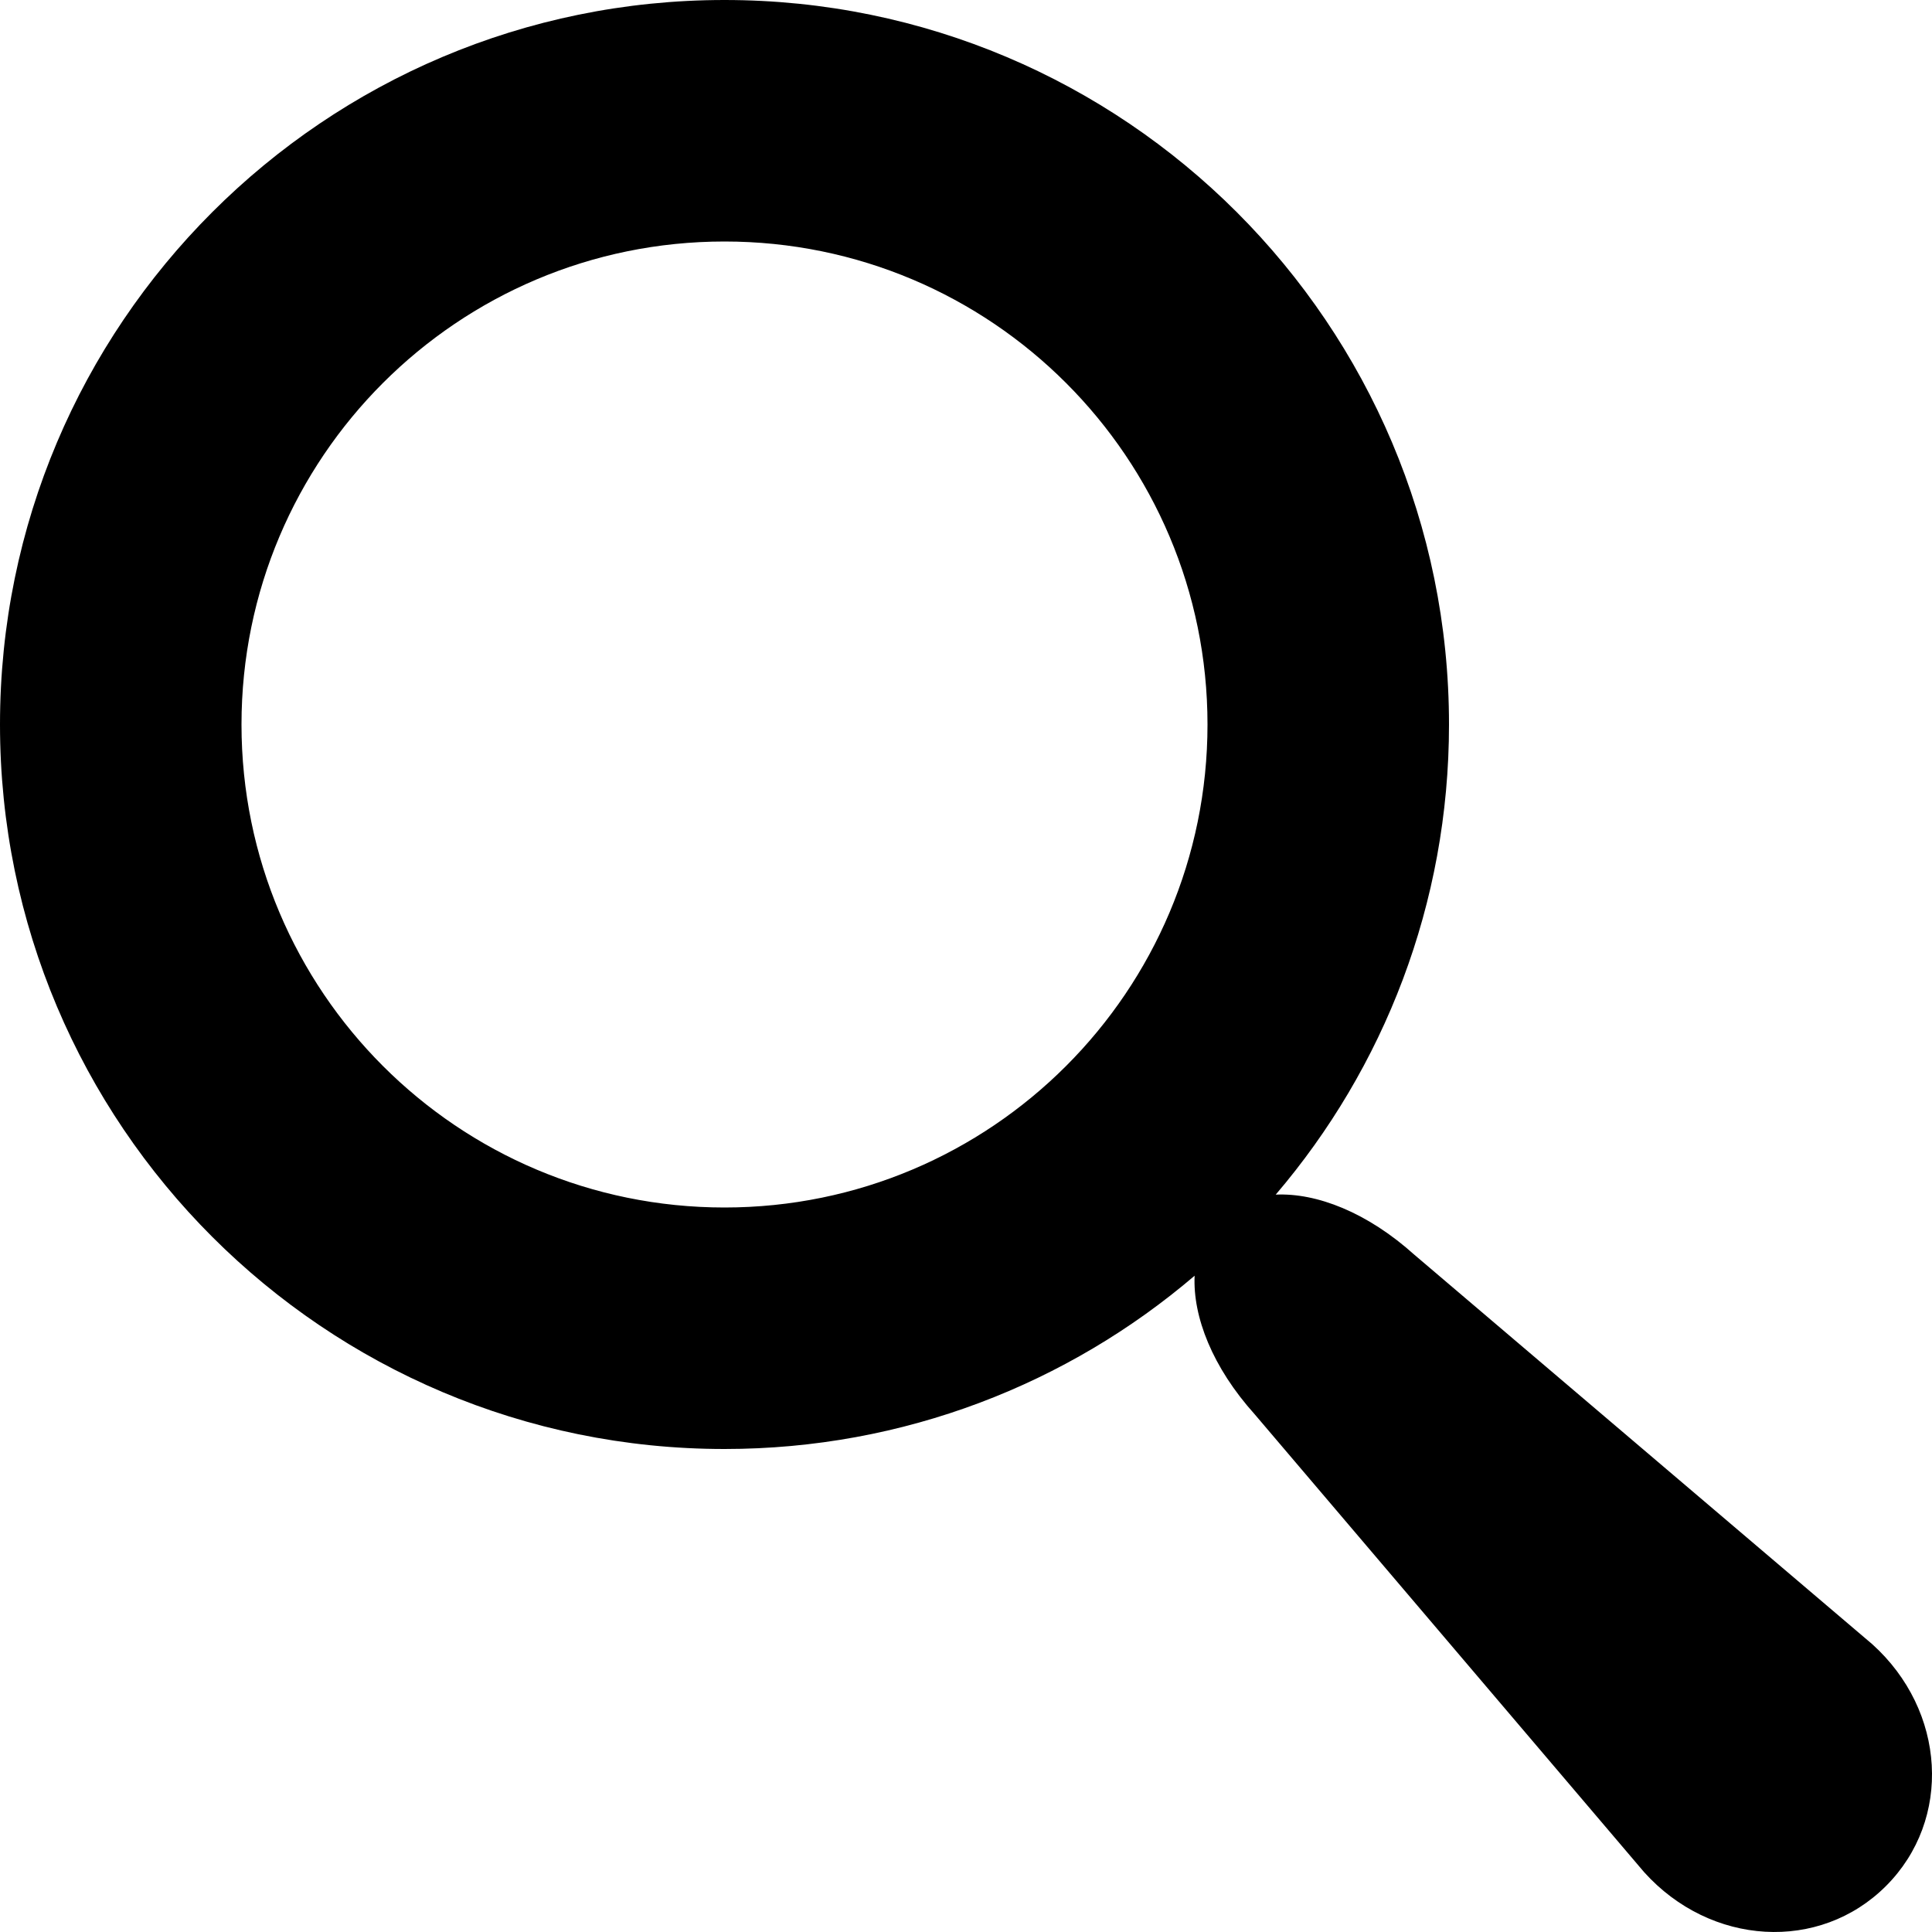
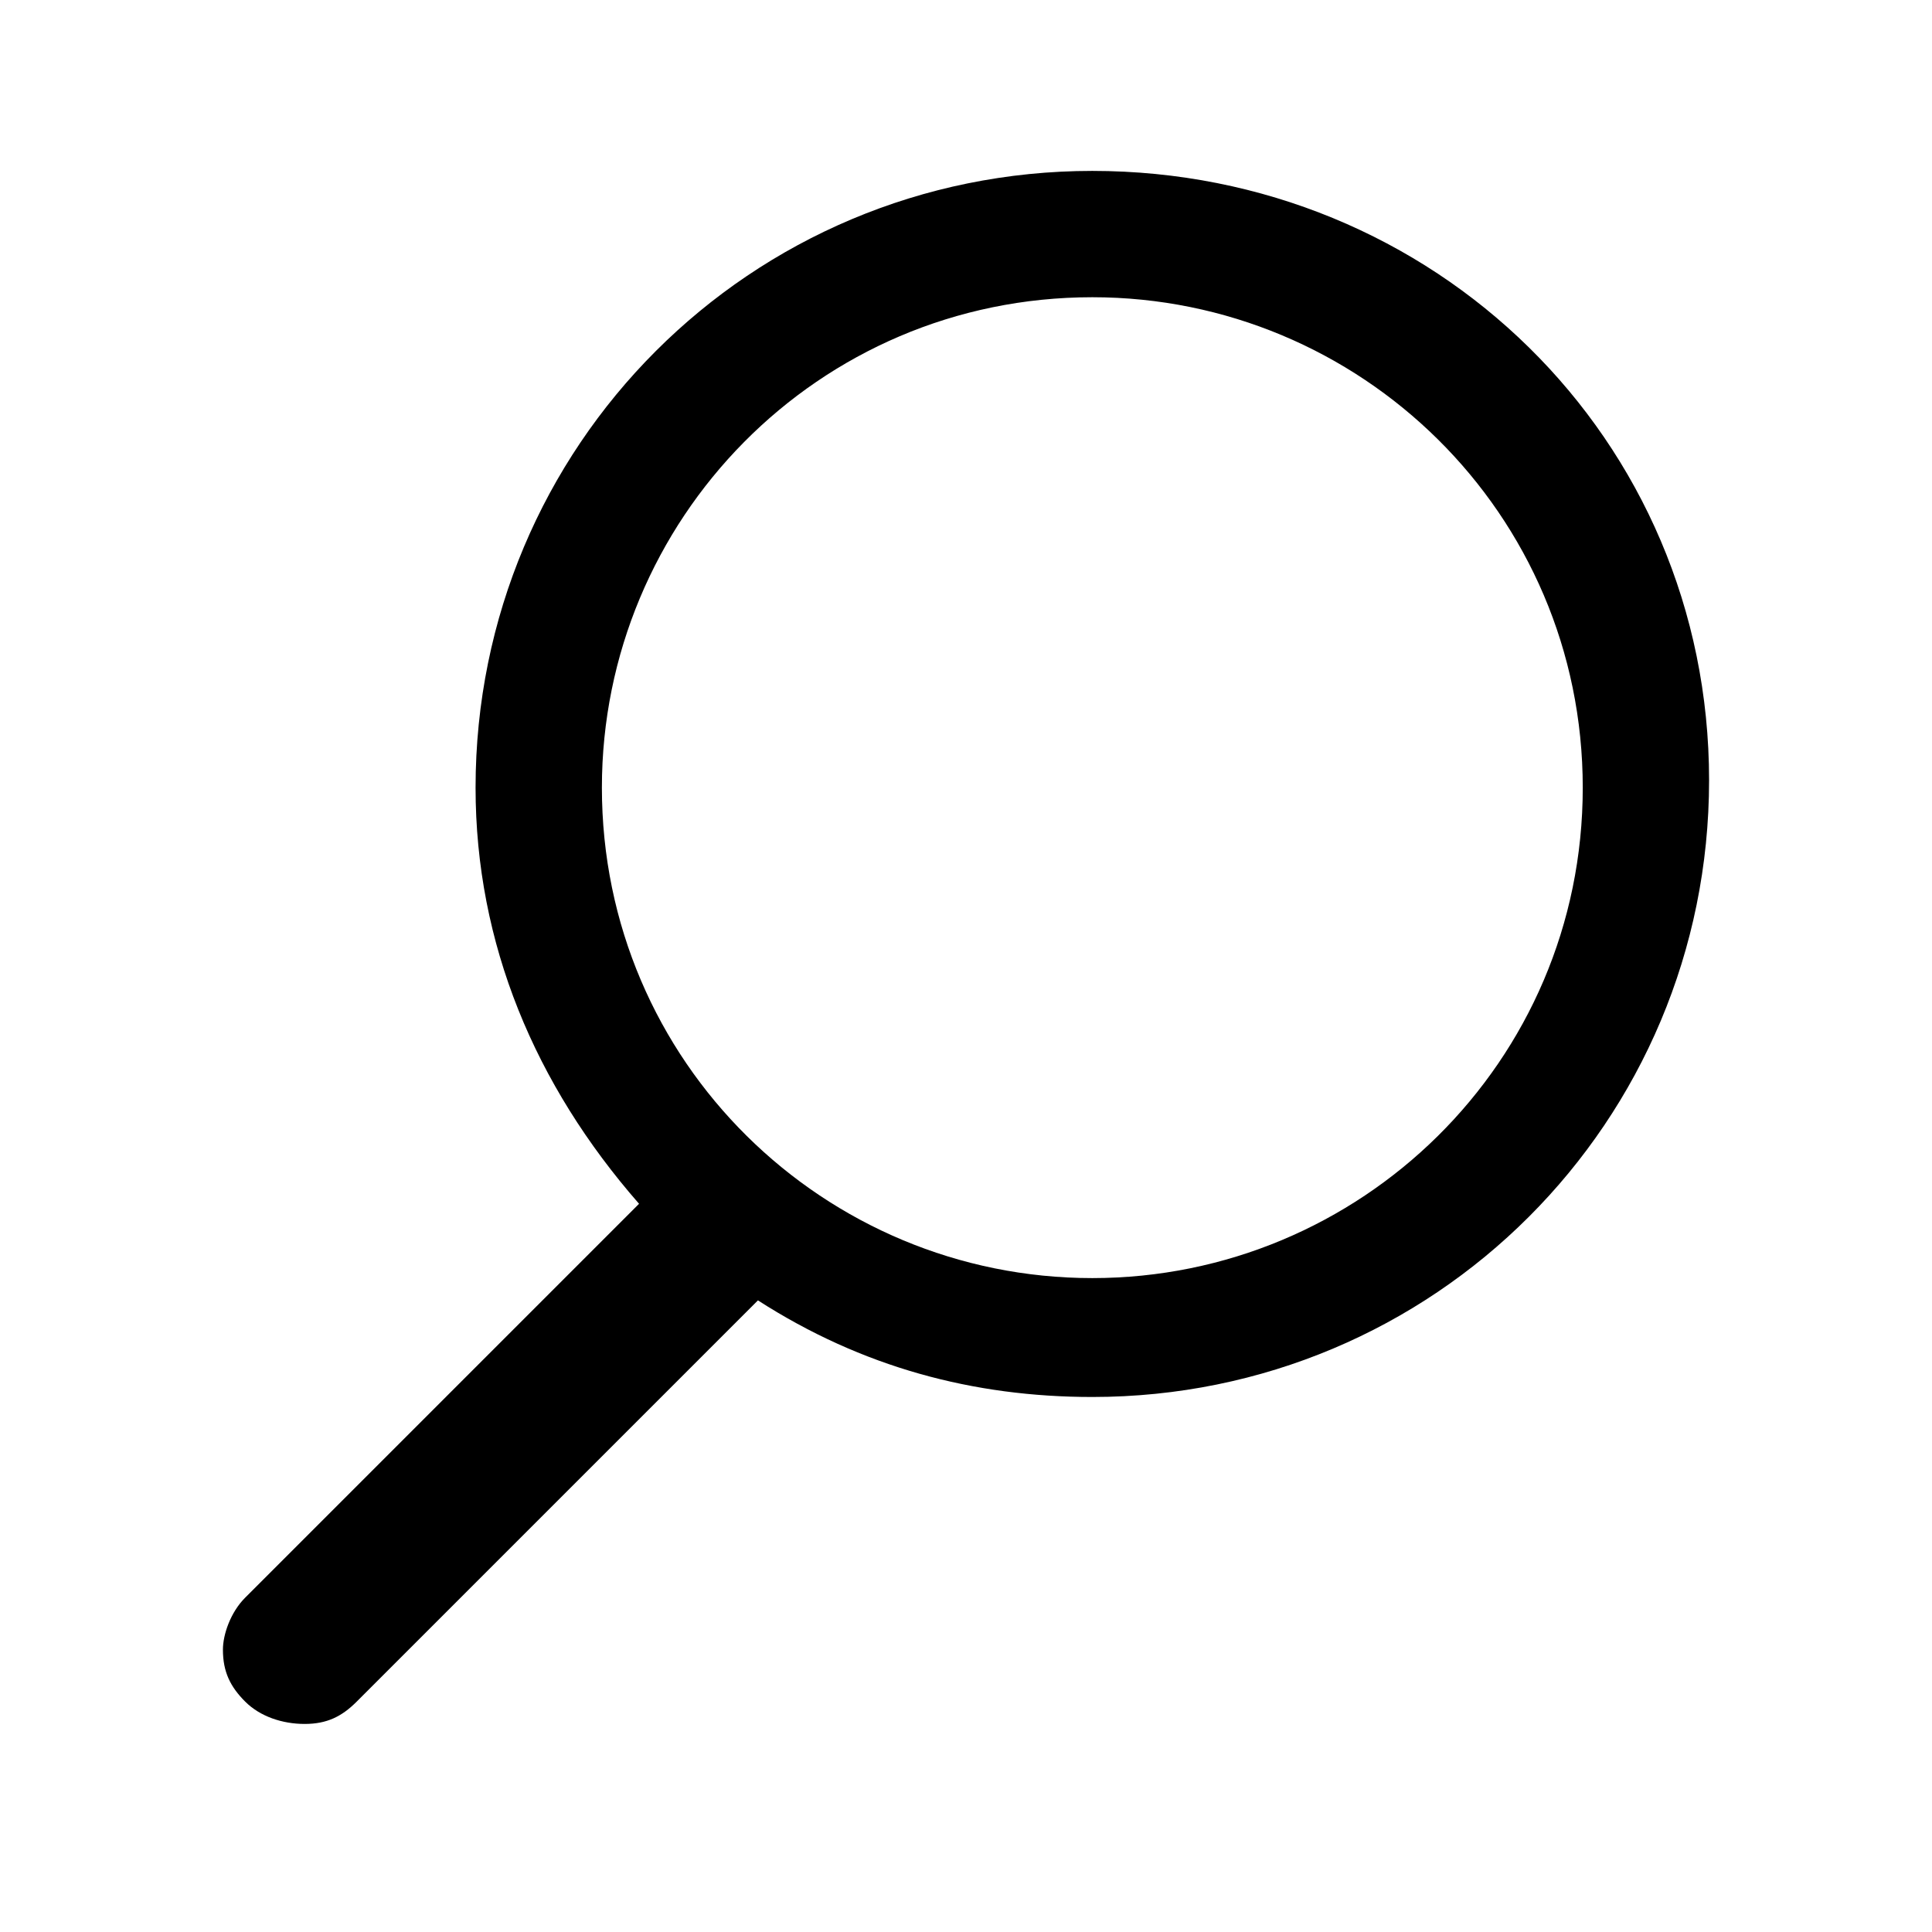
- <svg xmlns="http://www.w3.org/2000/svg" title="search" width="512" height="512" viewBox="0 0 512 512">
-   <path d="M496.13 435.698L374.856 332.55c-12.537-11.282-25.945-16.462-36.776-15.962C366.706 283.054 384 239.548 384 192 384 85.96 298.04 0 192 0S0 85.96 0 192s85.96 192 192 192c47.55 0 91.054-17.293 124.588-45.922-.5 10.83 4.68 24.24 15.963 36.776L435.7 496.13c17.66 19.623 46.51 21.277 64.11 3.678s15.946-46.45-3.677-64.11zM192 320c-70.692 0-128-57.308-128-128S121.308 64 192 64s128 57.308 128 128-57.307 128-128 128z" />
+ <svg xmlns="http://www.w3.org/2000/svg" version="1.1" id="Layer_1" x="0px" y="0px" width="26px" height="26px" viewBox="0 0 26 26" enable-background="new 0 0 26 26" xml:space="preserve">
+   <path d="M14.7,2.3c-4.6,0-8.3,3.7-8.3,8.3c0,2.1,0.8,4,2.2,5.6l-5.3,5.3C3.1,21.7,3,22,3,22.2c0,0.3,0.1,0.5,0.3,0.7  c0.2,0.2,0.5,0.3,0.8,0.3c0.3,0,0.5-0.1,0.7-0.3l5.4-5.4c1.4,0.9,2.9,1.3,4.5,1.3c4.6,0,8.3-3.7,8.3-8.3S19.3,2.3,14.7,2.3L14.7,2.3  z M14.7,17.2c-3.6,0-6.6-2.9-6.6-6.6c0-3.6,2.9-6.6,6.6-6.6c3.6,0,6.6,2.9,6.6,6.6S18.3,17.2,14.7,17.2L14.7,17.2z" />
</svg>
